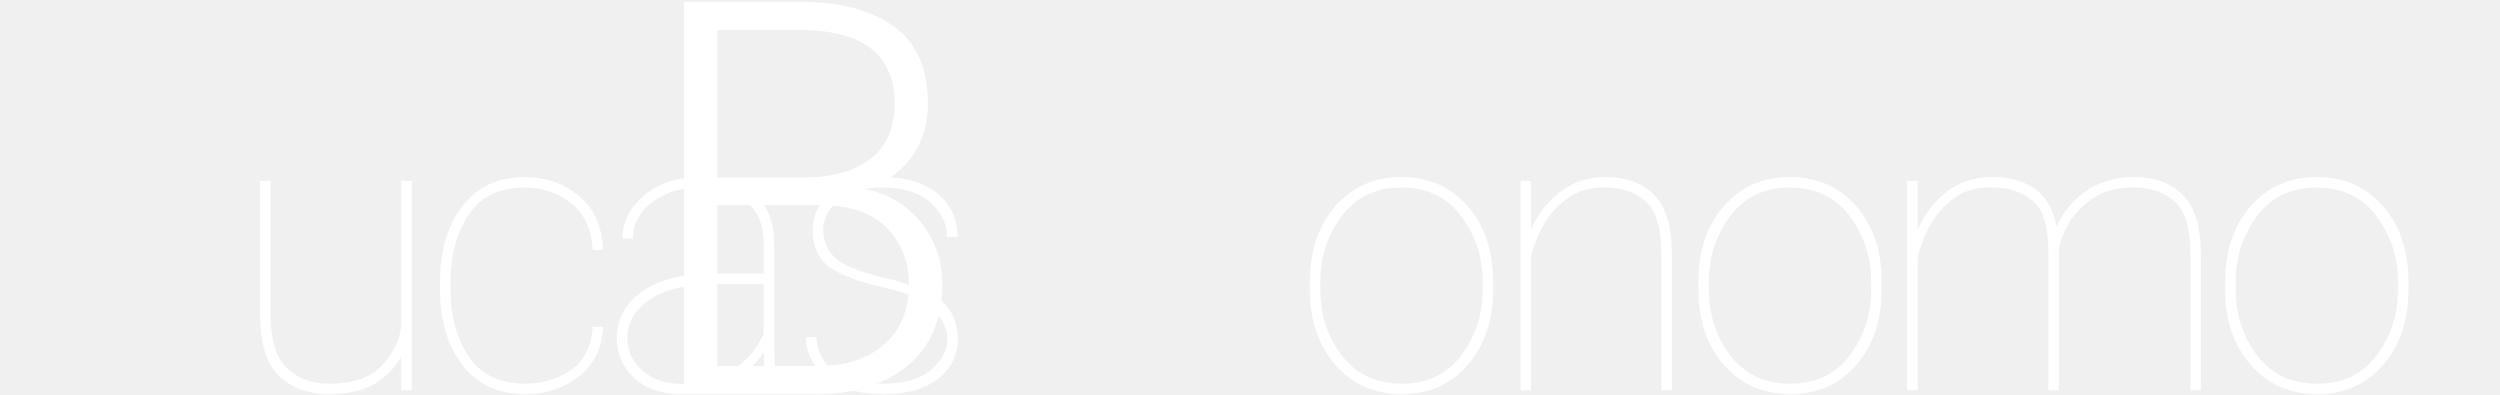
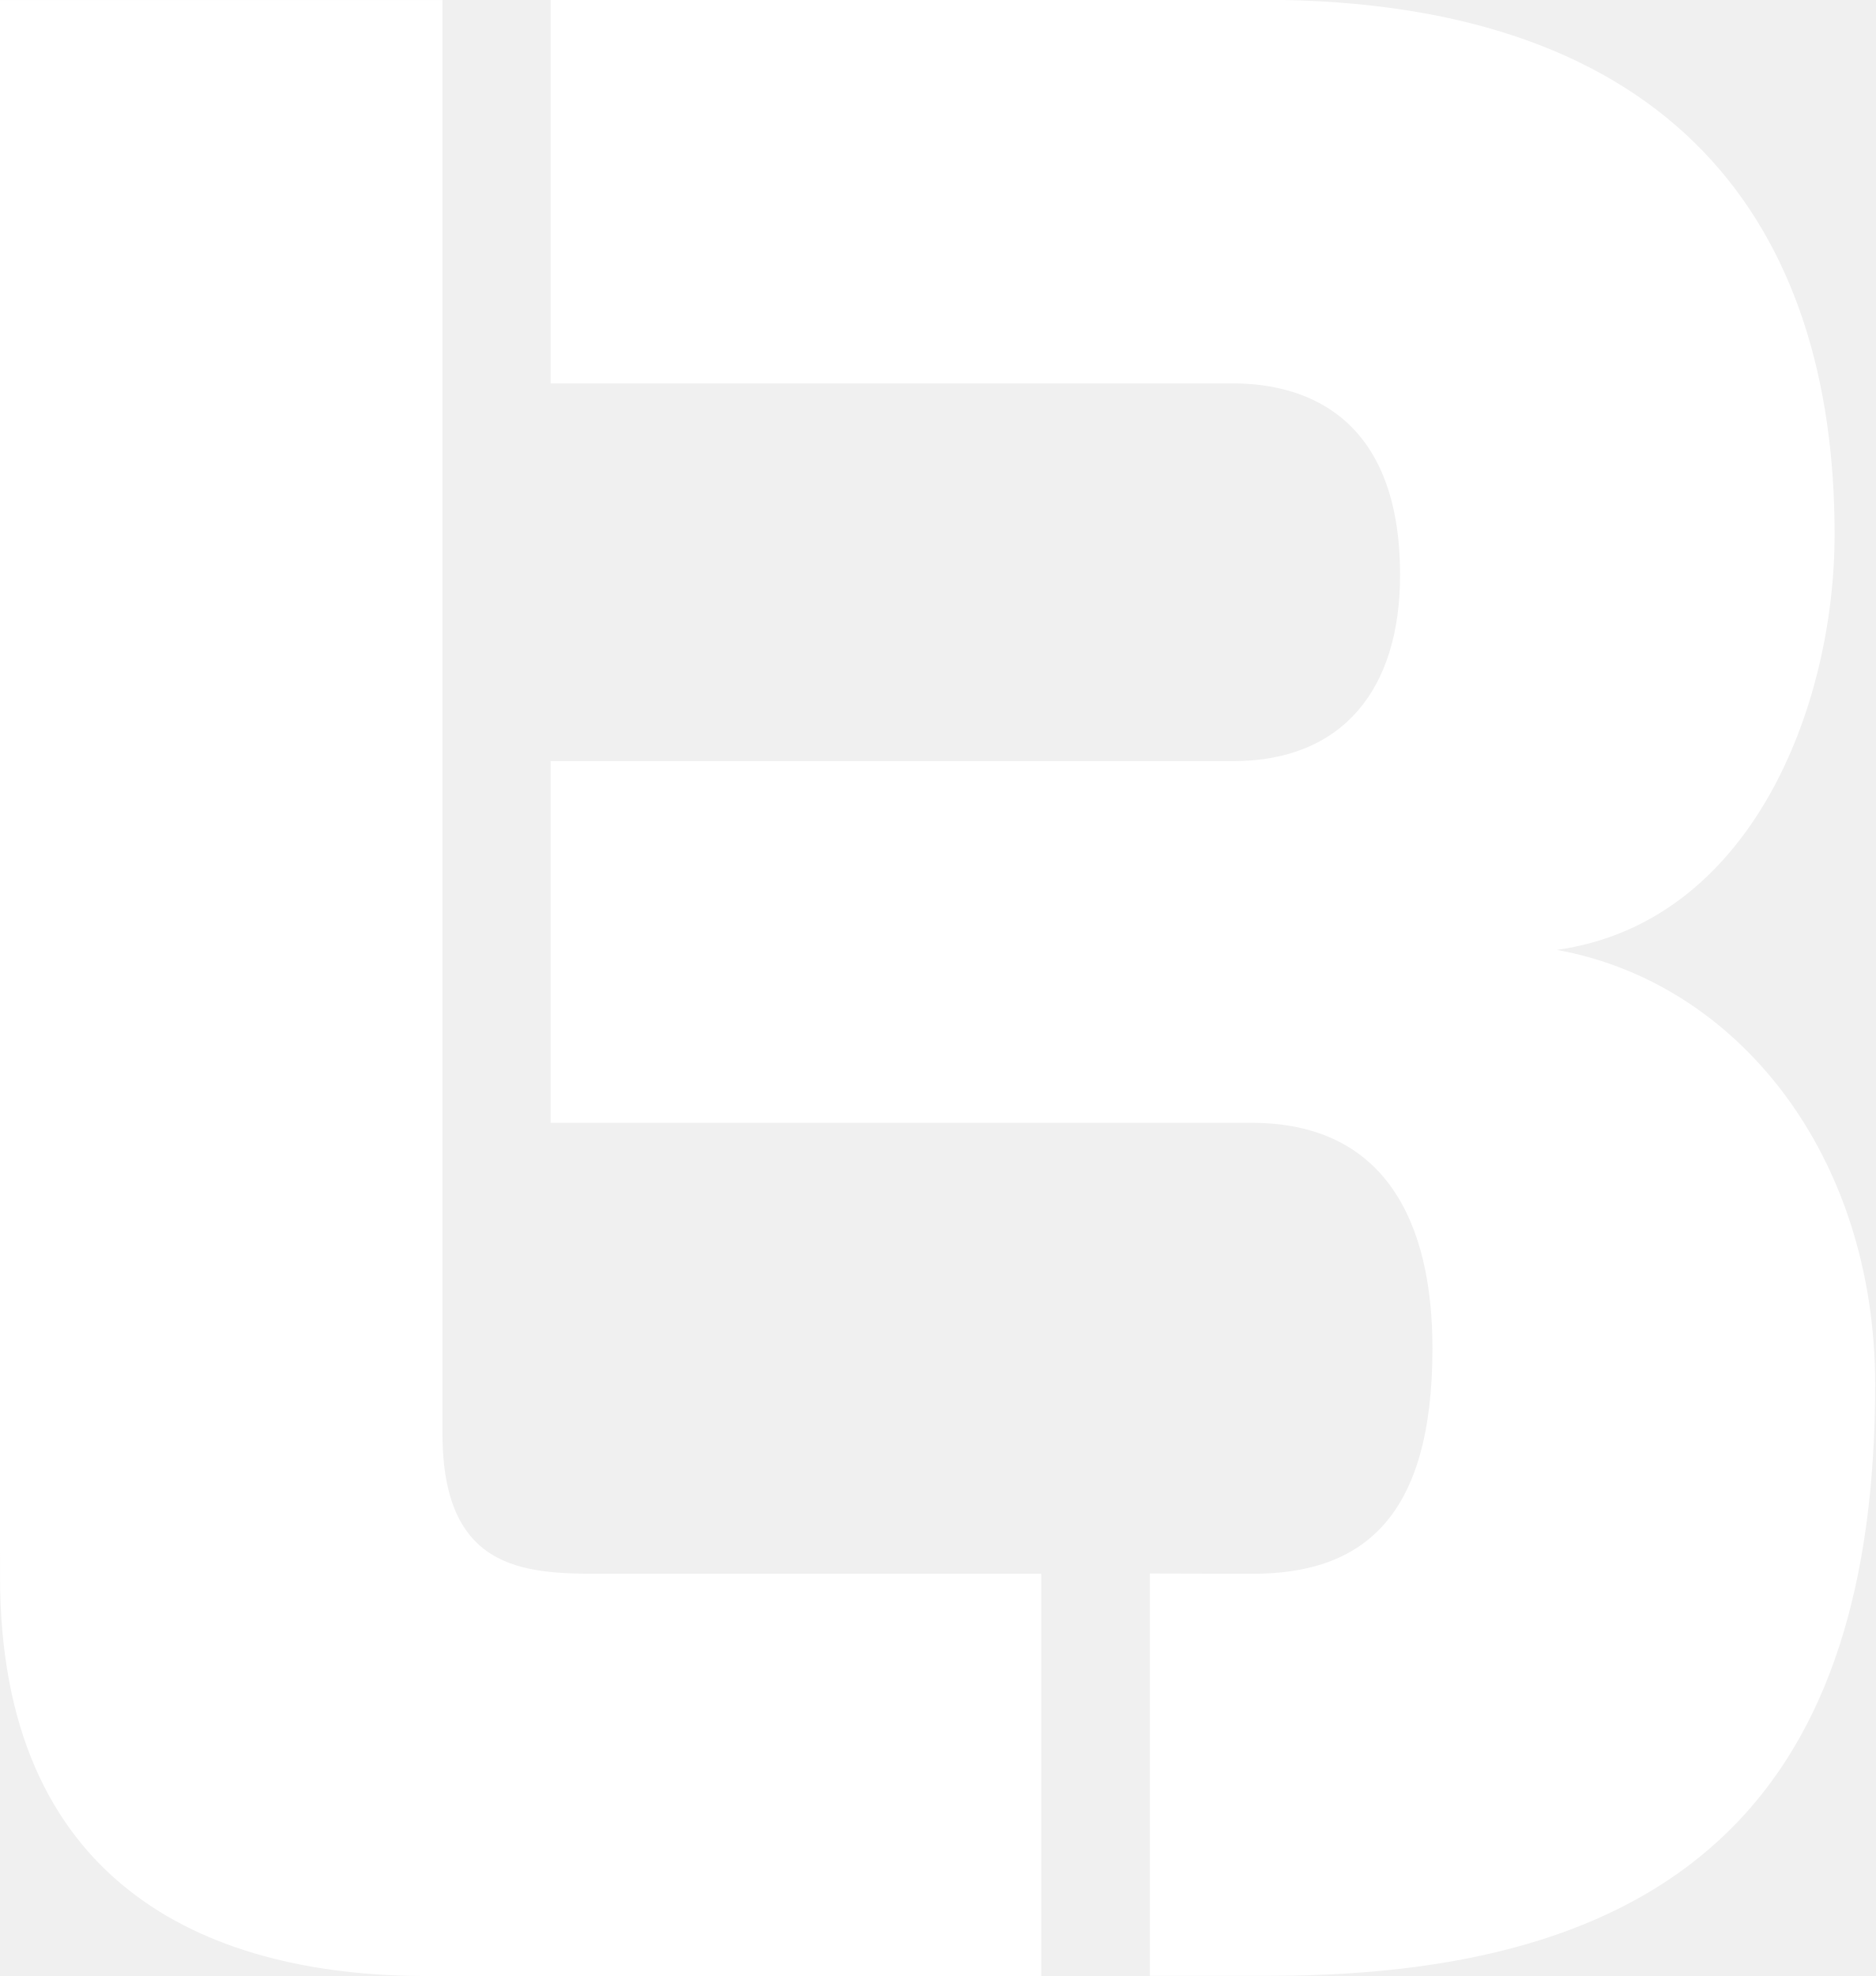
- <svg xmlns="http://www.w3.org/2000/svg" viewBox="0 0 161.525 31.832" height="25.465" version="1.1" id="svg1" width="161.525">
+ <svg xmlns="http://www.w3.org/2000/svg" viewBox="0 0 29.956 31.559" height="31.559" version="1.1" id="svg1" width="29.956">
  <defs id="defs1">
    </defs>
  <style id="style1">
    .text { font-family: 'Roboto', 'Helvetica', 'Arial', sans-serif; font-weight: 700; font-size: 32px; fill: currentColor; }
    .thin { font-weight: 300; }
  </style>
-   <g id="g7" transform="translate(-17.02105)">
-     <g id="g8">
-       <text x="101.216" y="31.519" class="text" id="text1" style="font-weight:700;font-size:32px;font-family:Roboto, Helvetica, Arial, sans-serif;fill:currentColor">
-         <tspan id="tspan4" style="font-style:normal;font-variant:normal;font-weight:250;font-stretch:normal;font-size:32px;font-family:Roboto, Helvetica, Arial, sans-serif;-inkscape-font-specification:'Roboto, Helvetica, Arial, sans-serif,  weight=250';font-variant-ligatures:normal;font-variant-caps:normal;font-variant-numeric:normal;font-variant-east-asian:normal;letter-spacing:-1.875px;fill:#ffffff;fill-opacity:1">onomo</tspan>
-       </text>
+   <g id="g7" transform="translate(2.43003,-0.1364302)">
+     <g transform="matrix(4.073683,0,0,4.073683,-253.5104,-1178.188)" id="text16" style="font-style:normal;font-weight:normal;font-size:10.583px;line-height:1.25;font-family:sans-serif;letter-spacing:0px;word-spacing:0px;fill:#ffffff;fill-opacity:1;stroke:none;stroke-width:0.264;stroke-dasharray:none;stroke-opacity:1;paint-order:stroke markers fill" aria-label="B">
+       <path id="path826" style="font-style:normal;font-variant:normal;font-weight:800;font-stretch:normal;font-family:Exo;-inkscape-font-specification:'Exo Ultra-Bold';fill:#ffffff;fill-opacity:1;stroke:none;stroke-width:0.264;stroke-dasharray:none;stroke-opacity:1;paint-order:stroke markers fill" d="m 63.794,290.756 h 2.675 c 0.307,0 0.656,0.148 0.656,0.751 0,0.445 -0.222,0.73 -0.656,0.73 h -2.675 v 1.418 h 2.749 c 0.529,0 0.709,0.397 0.709,0.884 0,0.667 -0.275,0.885 -0.709,0.884 l -0.399,-10e-4 v 1.577 h 0.473 c 1.63,0 2.371,-0.741 2.371,-2.318 0,-0.9 -0.54,-1.577 -1.249,-1.704 0.762,-0.106 1.09,-0.953 1.09,-1.63 0,-1.206 -0.624,-2.095 -2.244,-2.095 h -2.791 z" />
    </g>
-     <text x="15.211" y="31.519" class="text" id="text1-9" style="font-weight:700;font-size:32px;font-family:Roboto, Helvetica, Arial, sans-serif;fill:currentColor">
-       <tspan id="tspan4-8" style="font-style:normal;font-variant:normal;font-weight:250;font-stretch:normal;font-size:32px;font-family:Roboto, Helvetica, Arial, sans-serif;-inkscape-font-specification:'Roboto, Helvetica, Arial, sans-serif,  weight=250';font-variant-ligatures:normal;font-variant-caps:normal;font-variant-numeric:normal;font-variant-east-asian:normal;letter-spacing:-1.875px;fill:#ffffff;fill-opacity:1">ucas</tspan>
-     </text>
-     <g id="g1" transform="matrix(2.531293,0,0,2.531293,-300.6762,-517.6917)">
-       <path style="font-weight:normal;font-stretch:condensed;font-size:13.783px;line-height:1.25;font-family:Coolvetica;-inkscape-font-specification:'Coolvetica, Condensed';text-align:end;letter-spacing:-0.529px;word-spacing:0px;text-anchor:end;fill:#ffffff;stroke:none;stroke-width:0.529;stroke-linecap:square;stroke-linejoin:round;stroke-dasharray:none;stroke-opacity:1;paint-order:markers stroke fill" d="m 131.774,173.828 v -1.13 h -1.965 a 0.295,0.295 45 0 1 -0.295,-0.295 v -7.726 h -1.24 v 7.854 a 1.298,1.298 45 0 0 1.298,1.298 z m -0.129,-6.616 v 4.617 c 0,1.351 0.413,2.081 1.544,2.081 0.73,0 1.158,-0.289 1.461,-1.034 h 0.055 l 0.028,0.951 h 1.116 v -6.616 h -1.185 v 4.576 c -0.165,0.799 -0.372,1.075 -0.965,1.075 -0.593,0 -0.855,-0.276 -0.855,-1.02 v -4.631 z m 7.423,4.631 c 0,0.675 -0.276,0.992 -0.896,0.992 -0.593,0 -0.896,-0.317 -0.896,-0.992 v -2.646 c 0,-0.675 0.303,-0.992 0.91,-0.992 0.606,0 0.896,0.317 0.896,0.992 v 0.441 h 1.116 v -0.441 c 0,-1.392 -0.606,-2.067 -2.012,-2.067 -1.406,0 -2.067,0.675 -2.067,2.067 v 2.646 c 0,1.406 0.662,2.067 2.054,2.067 1.42,0 2.026,-0.689 2.026,-2.067 v -0.469 h -1.13 z m 4.336,0.234 c -0.207,0.524 -0.524,0.786 -1.075,0.786 -0.51,0 -0.786,-0.221 -0.786,-0.703 v -0.593 c 0,-0.51 0.138,-0.772 0.91,-1.006 0.51,-0.152 0.675,-0.165 0.951,-0.372 z m 1.172,1.75 v -5.155 c 0,-1.047 -0.675,-1.544 -1.971,-1.544 -1.337,0 -2.123,0.538 -2.123,1.64 v 0.565 h 1.116 v -0.427 c 0,-0.496 0.317,-0.744 0.937,-0.744 0.579,0 0.855,0.221 0.855,0.675 v 0.276 c 0,0.441 -0.648,0.551 -1.254,0.73 -1.296,0.372 -1.764,0.772 -1.764,1.93 v 0.662 c 0,0.896 0.413,1.475 1.447,1.475 0.868,0 1.282,-0.413 1.571,-0.923 h 0.055 l 0.041,0.841 z m 4.309,-4.576 v -0.331 c 0,-1.103 -0.675,-1.792 -2.04,-1.792 -1.282,0 -1.998,0.62 -1.998,1.53 v 0.331 c 0,0.455 0.152,0.841 0.593,1.172 0.4,0.303 1.681,0.965 1.764,1.006 0.496,0.276 0.579,0.496 0.579,0.772 v 0.262 c 0,0.496 -0.276,0.73 -0.923,0.73 -0.689,0 -0.951,-0.262 -0.951,-0.786 v -0.441 h -1.13 v 0.4 c 0,1.172 0.634,1.806 2.136,1.806 1.406,0 2.04,-0.565 2.04,-1.723 v -0.303 c 0,-0.675 -0.262,-1.02 -0.717,-1.323 -0.538,-0.358 -1.158,-0.538 -1.778,-0.923 -0.4,-0.248 -0.482,-0.386 -0.482,-0.662 v -0.207 c 0,-0.413 0.317,-0.648 0.91,-0.648 0.62,0 0.882,0.262 0.882,0.744 v 0.386 z" id="path3" transform="matrix(1.361791,0,0,1.361791,-52.9021,-62.91942)" />
+     <g transform="matrix(4.073683,0,0,4.073683,-238.8009,-1178.188)" id="text12" style="font-style:normal;font-weight:normal;font-size:10.583px;line-height:1.25;font-family:sans-serif;letter-spacing:0px;word-spacing:0px;fill:#ffffff;fill-opacity:1;stroke:none;stroke-width:0.265" aria-label="L">
+       <path id="path823" style="font-style:normal;font-variant:normal;font-weight:800;font-stretch:normal;font-family:Exo;-inkscape-font-specification:'Exo Ultra-Bold';fill:#ffffff;fill-opacity:1;stroke-width:0.265" d="m 58.024,295.434 c 0,1.185 0.783,1.566 1.672,1.566 h 2.411 v -1.577 h -1.692 c -0.307,0 -0.656,0.011 -0.656,-0.55 V 289.253 h -1.736 z" />
    </g>
-     <text xml:space="preserve" style="font-style:normal;font-variant:normal;font-weight:300;font-stretch:normal;font-size:44.582px;line-height:0;font-family:Roboto, Helvetica, Arial, sans-serif;-inkscape-font-specification:'Roboto, Helvetica, Arial, sans-serif, Light';font-variant-ligatures:normal;font-variant-caps:normal;font-variant-numeric:normal;font-variant-east-asian:normal;text-align:center;text-anchor:middle;fill:#ffffff;stroke-width:1.742" x="88.865" y="31.832" id="text6">
-       <tspan id="tspan6" style="font-style:normal;font-variant:normal;font-weight:300;font-stretch:normal;font-size:44.582px;font-family:Roboto, Helvetica, Arial, sans-serif;-inkscape-font-specification:'Roboto, Helvetica, Arial, sans-serif, Light';font-variant-ligatures:normal;font-variant-caps:normal;font-variant-numeric:normal;font-variant-east-asian:normal;fill:#ffffff;stroke-width:1.742" x="88.865" y="31.832">B</tspan>
-     </text>
-     <text xml:space="preserve" style="font-style:normal;font-variant:normal;font-weight:300;font-stretch:normal;font-size:44.582px;line-height:0;font-family:Roboto, Helvetica, Arial, sans-serif;-inkscape-font-specification:'Roboto, Helvetica, Arial, sans-serif, Light';font-variant-ligatures:normal;font-variant-caps:normal;font-variant-numeric:normal;font-variant-east-asian:normal;text-align:center;text-anchor:middle;fill:#ffffff;stroke-width:1.25" x="4.558" y="31.832" id="text7">
-       <tspan id="tspan7" style="font-style:normal;font-variant:normal;font-weight:300;font-stretch:normal;font-size:44.582px;font-family:Roboto, Helvetica, Arial, sans-serif;-inkscape-font-specification:'Roboto, Helvetica, Arial, sans-serif, Light';font-variant-ligatures:normal;font-variant-caps:normal;font-variant-numeric:normal;font-variant-east-asian:normal;fill:#ffffff;stroke-width:1.25" x="4.558" y="31.832">L</tspan>
-     </text>
  </g>
</svg>
